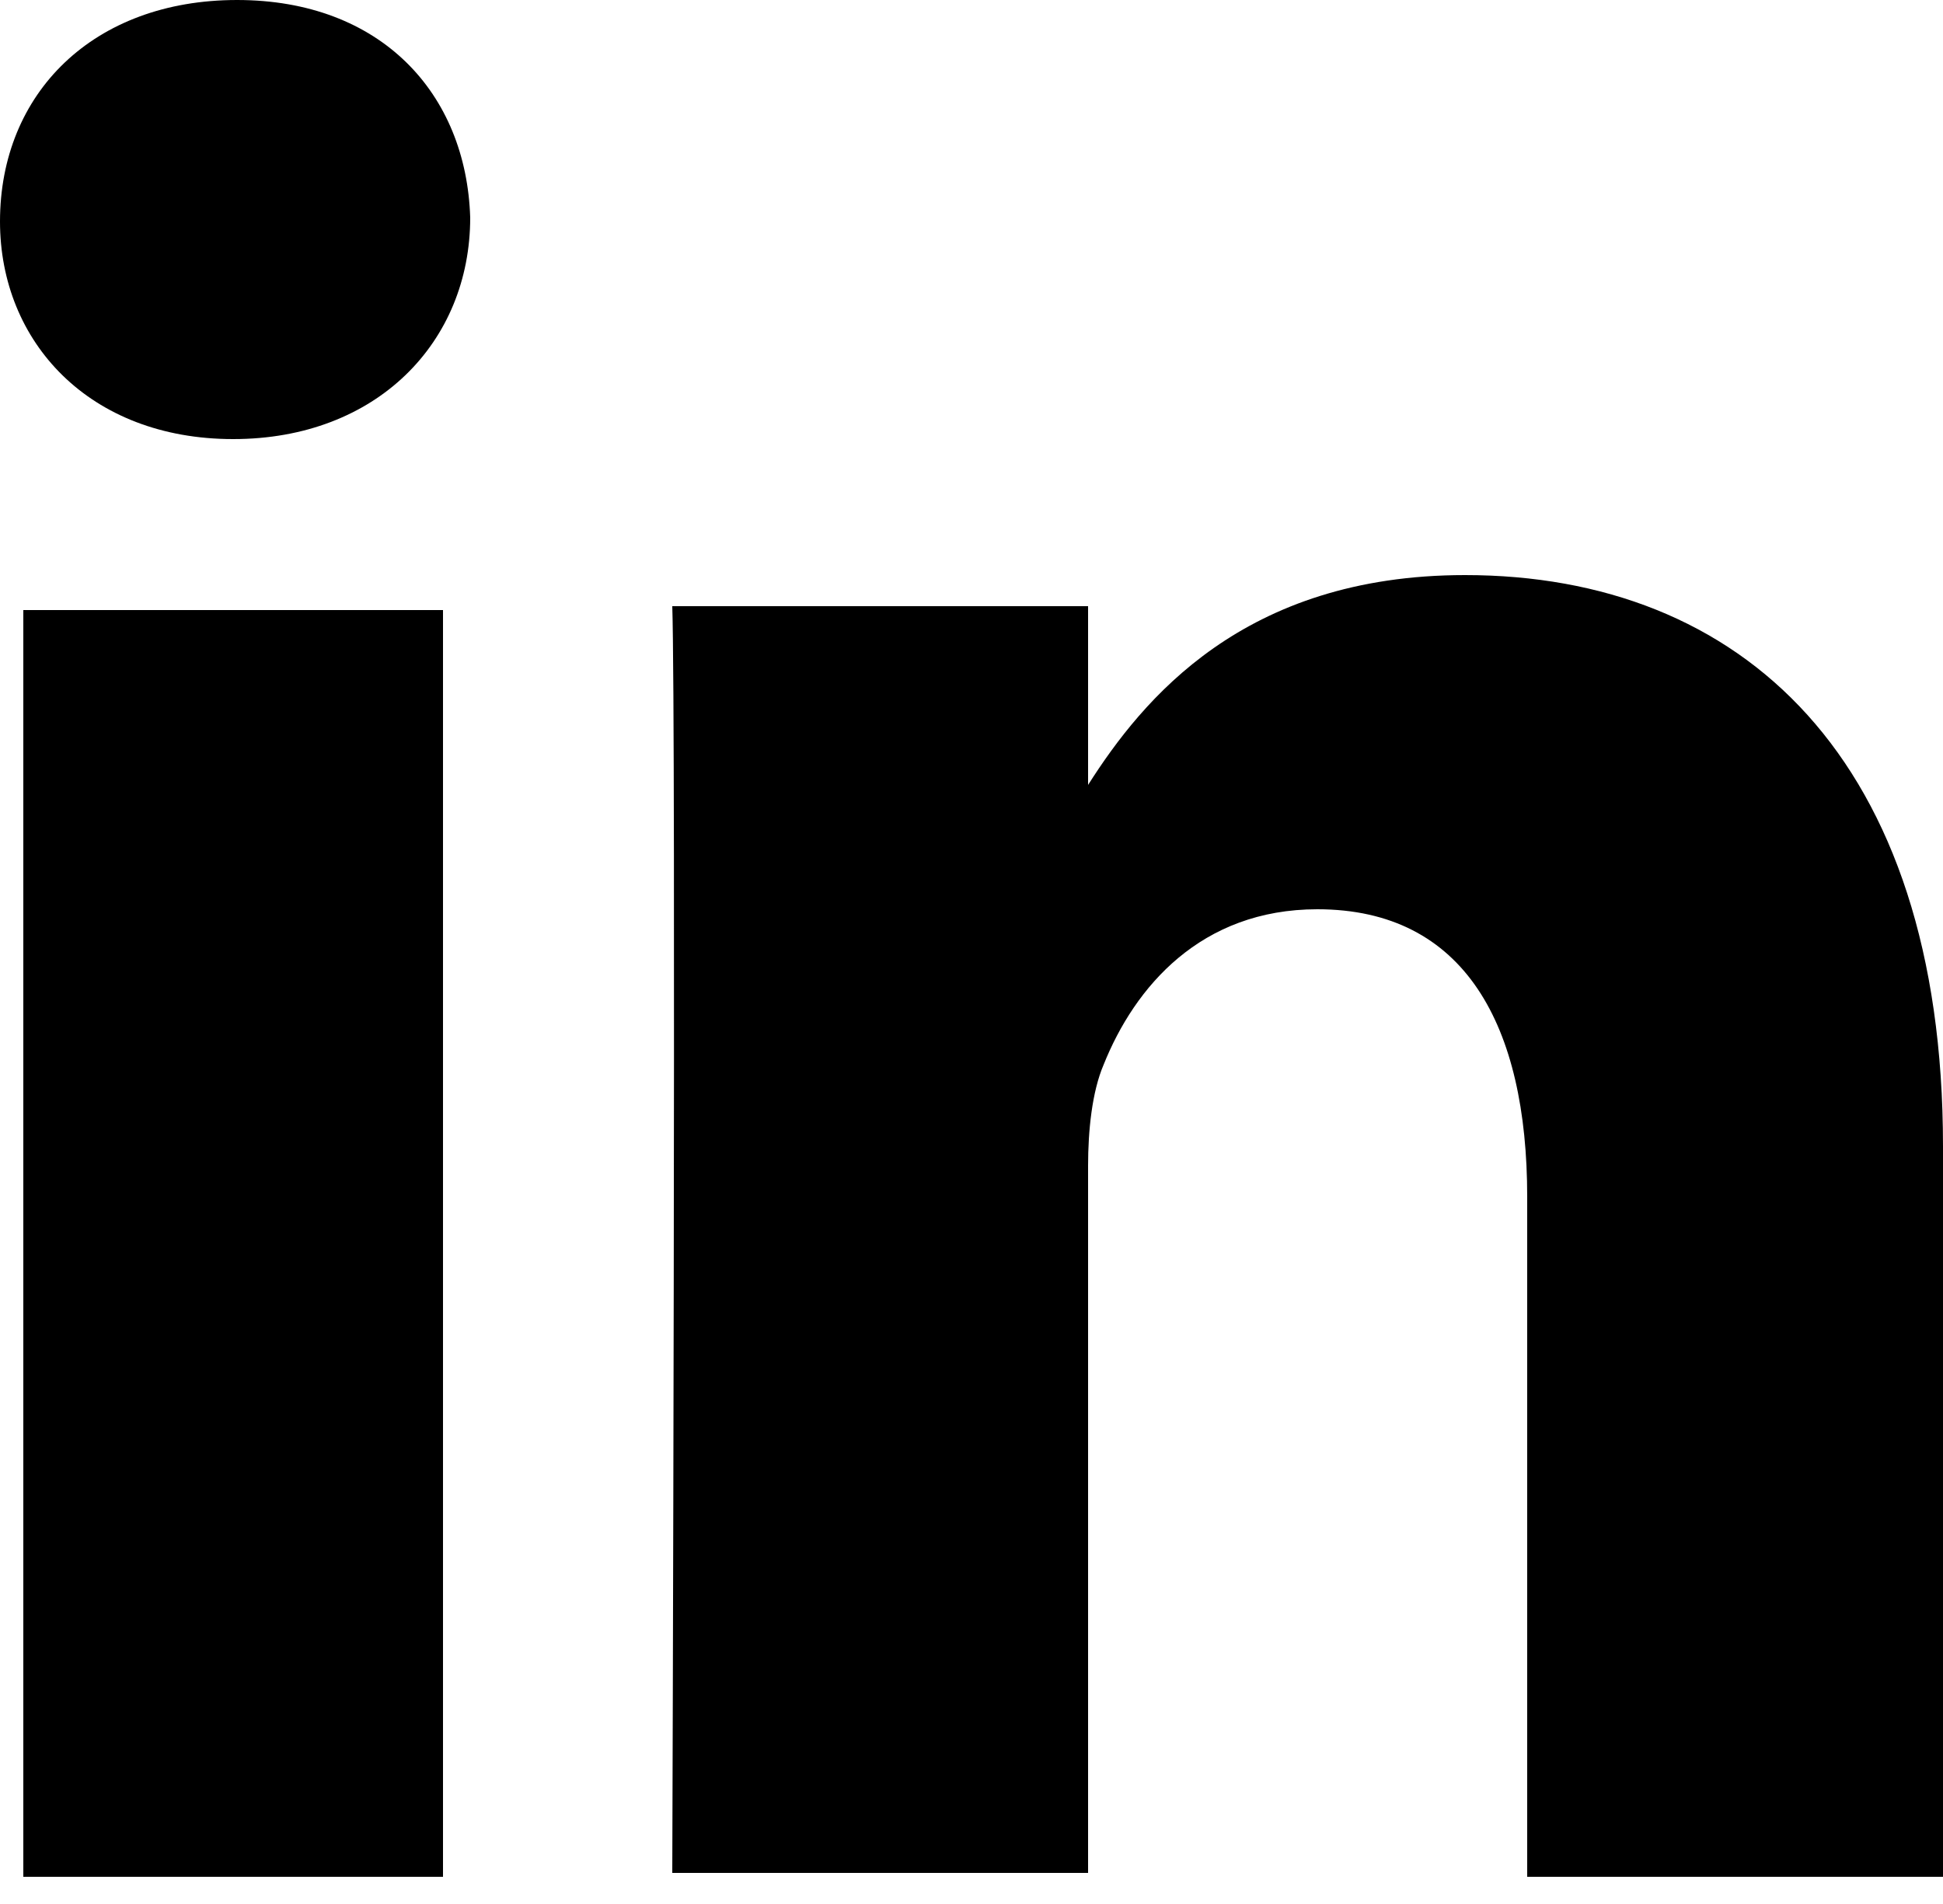
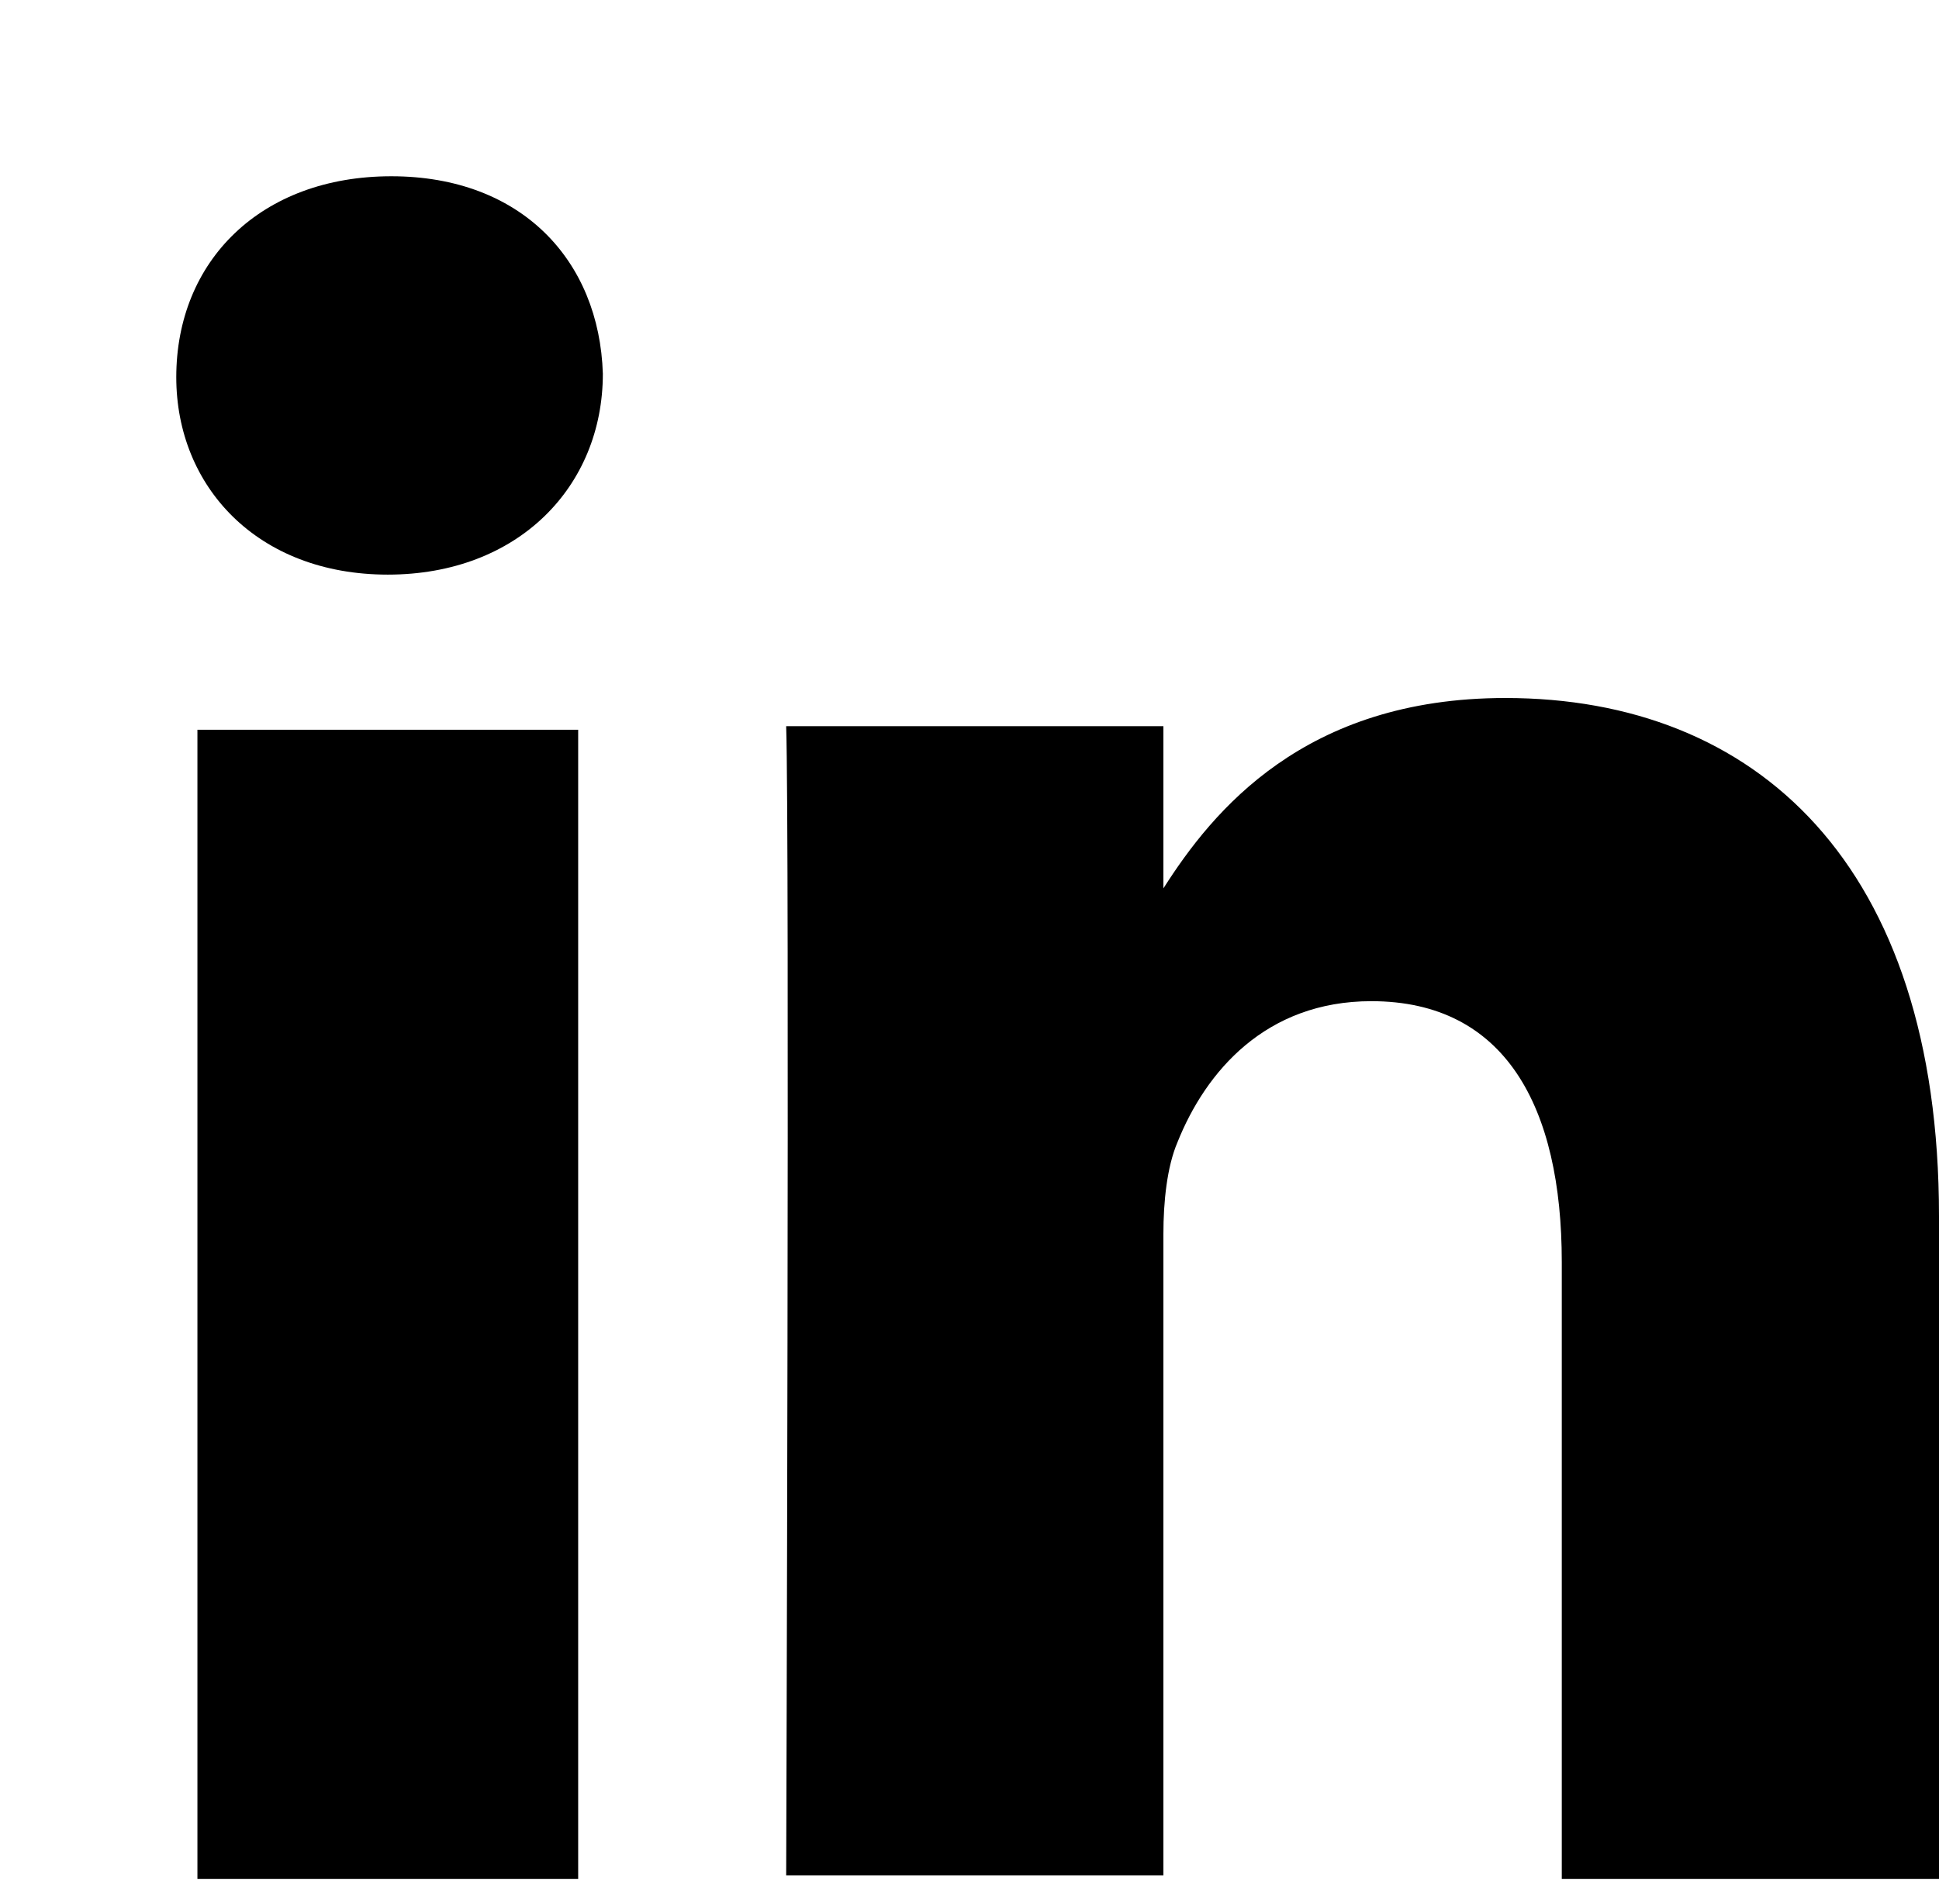
- <svg xmlns="http://www.w3.org/2000/svg" viewBox="0 0 50 49">
+ <svg xmlns="http://www.w3.org/2000/svg" viewBox="-5 -5 55 54">
  <path d="M50 48.3H39.3V30.8c0-4.4-1.6-7.4-5.4-7.4-3 0-4.7 2-5.5 4-.3.7-.4 1.7-.4 2.6v18.2H17.3s.1-29.5 0-32.6H28v4.6c1.4-2.2 4-5.4 9.7-5.4 7.1 0 12.3 4.7 12.3 14.7v18.8zM.6 48.3h10.8V15.7H.6zM6 11.3c-3.7 0-6-2.5-6-5.6C0 2.4 2.4 0 6.1 0c3.7 0 5.9 2.4 6 5.6 0 3.2-2.4 5.7-6.1 5.7z" />
</svg>
